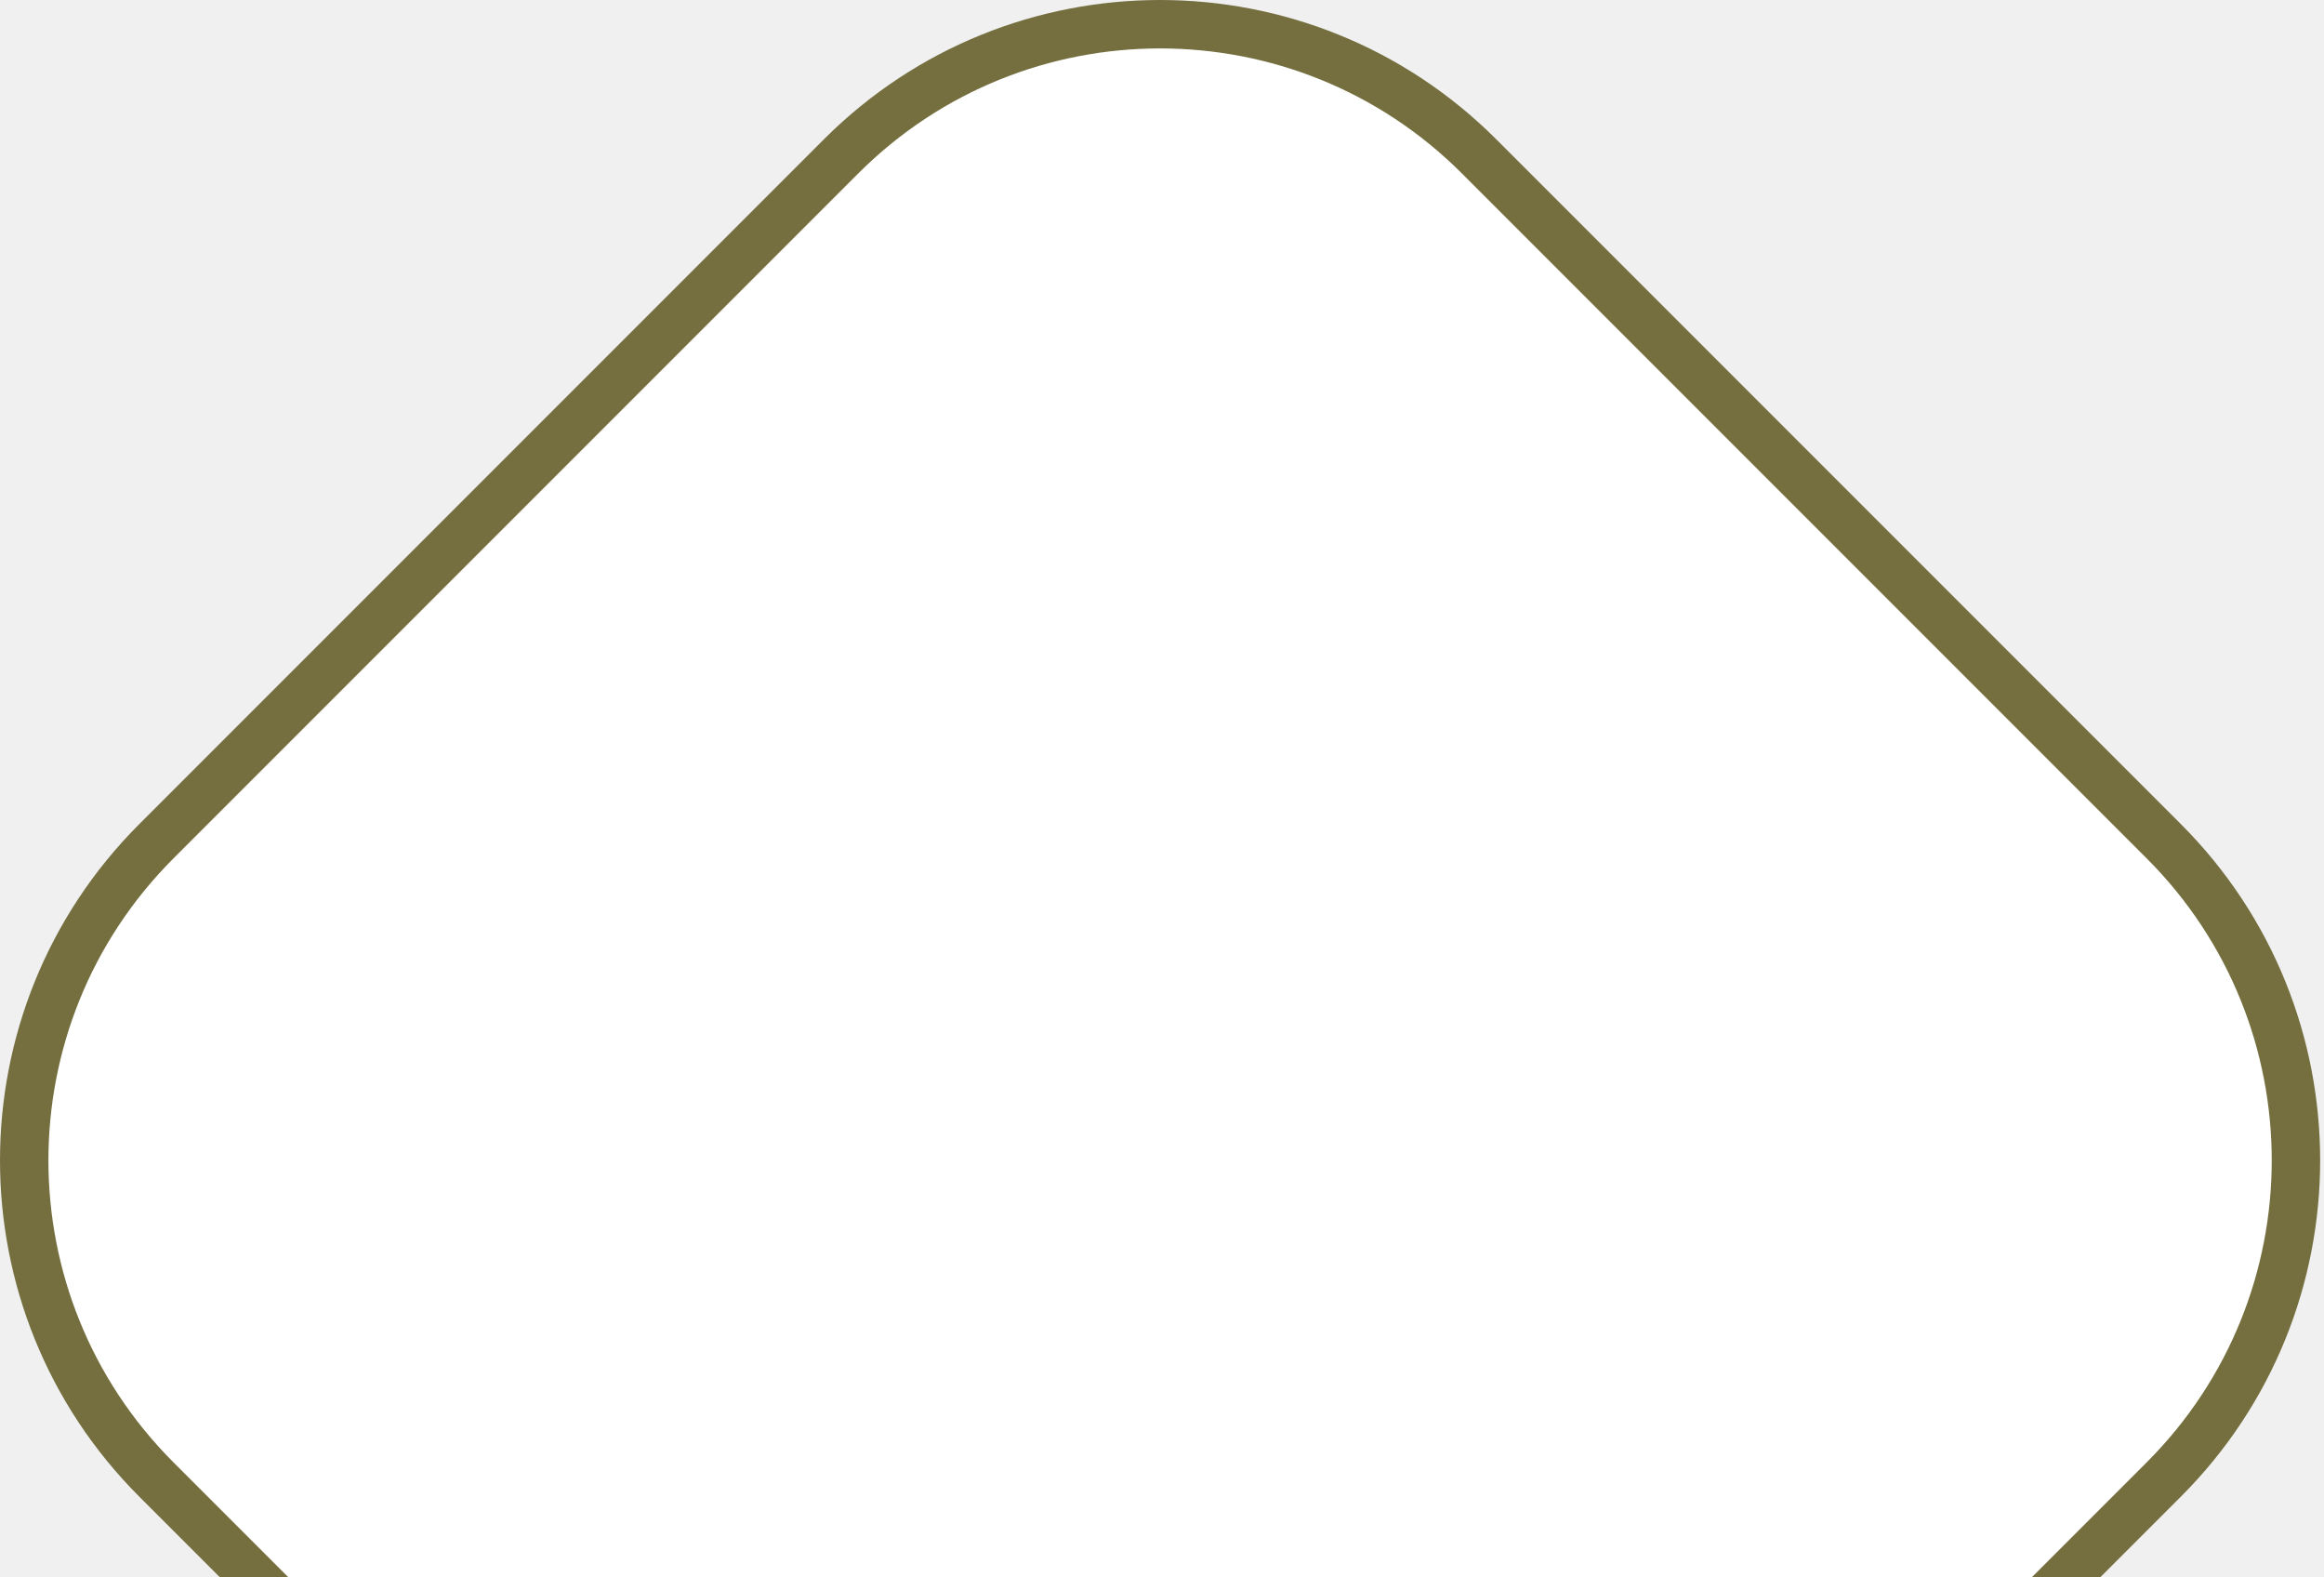
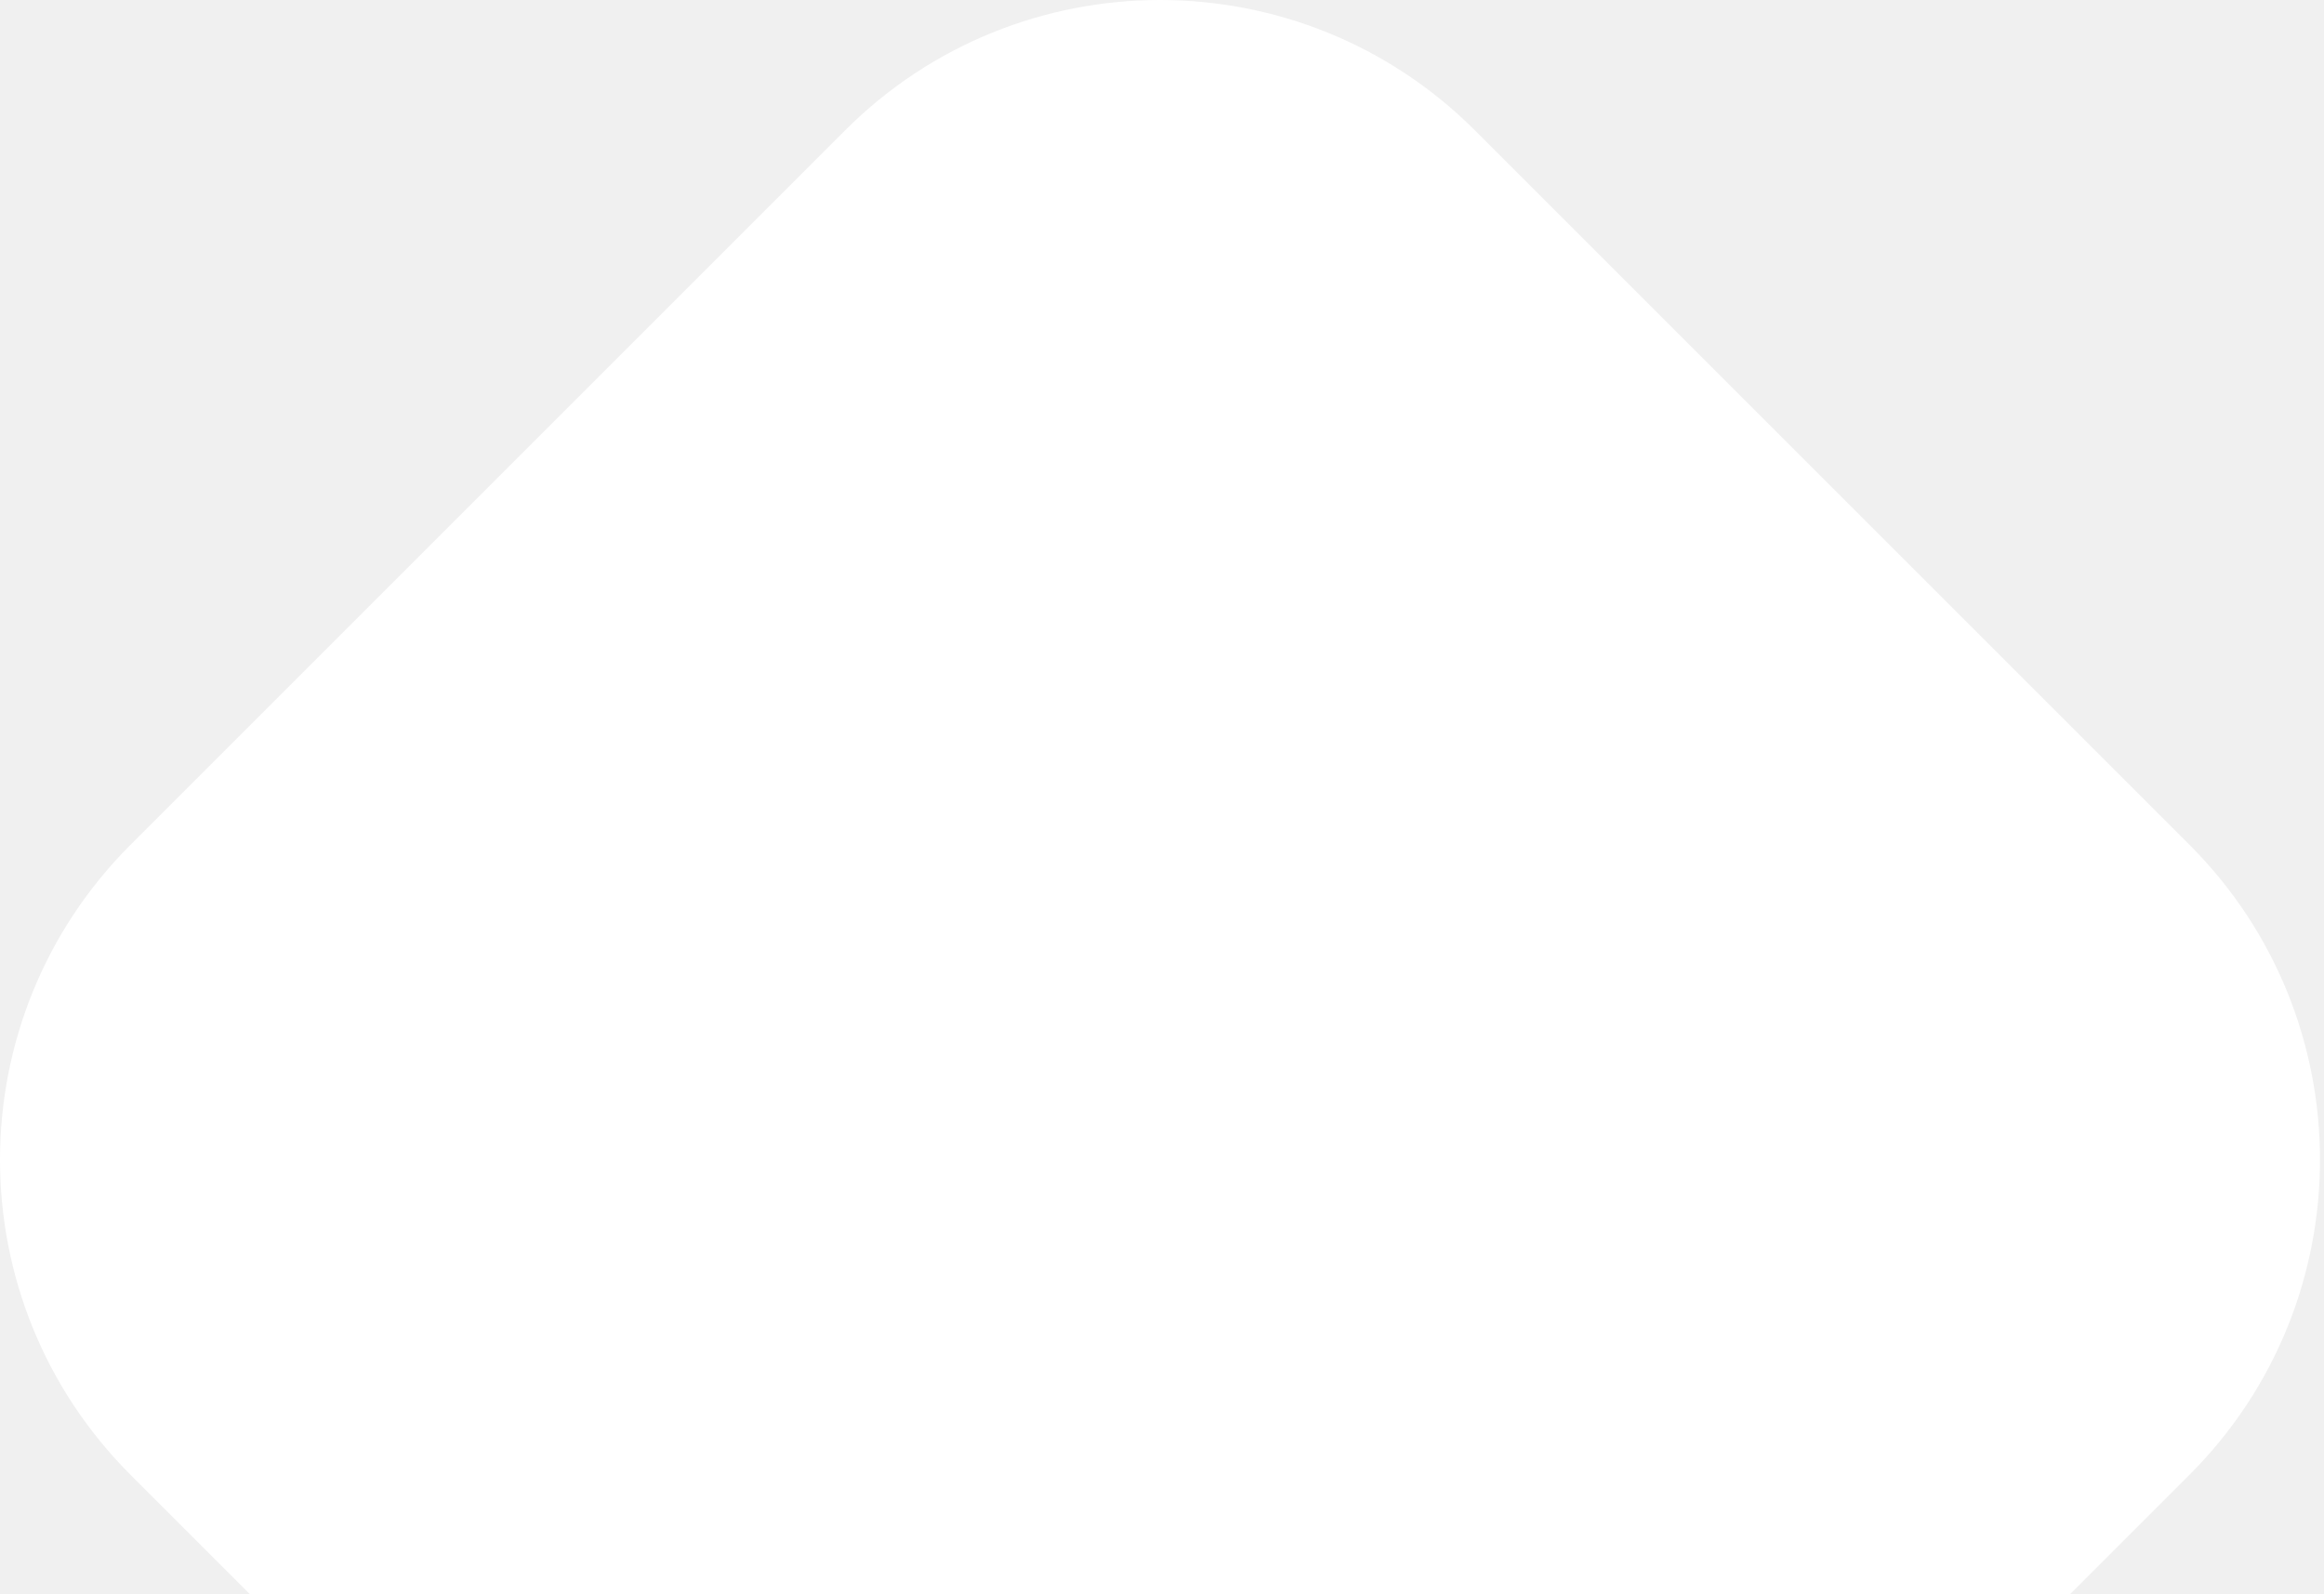
- <svg xmlns="http://www.w3.org/2000/svg" width="528" height="358" viewBox="0 0 528 358" fill="none">
-   <rect x="263.563" y="-36.957" width="425" height="425" rx="102.5" transform="rotate(45 263.563 -36.9569)" fill="white" stroke="#756F3F" stroke-width="11" />
+ <svg xmlns="http://www.w3.org/2000/svg" width="506" height="347" viewBox="0 0 506 347" fill="none">
+   <rect x="252.563" y="-40.179" width="414" height="414" rx="97" transform="rotate(45 252.563 -40.1787)" fill="white" />
</svg>
